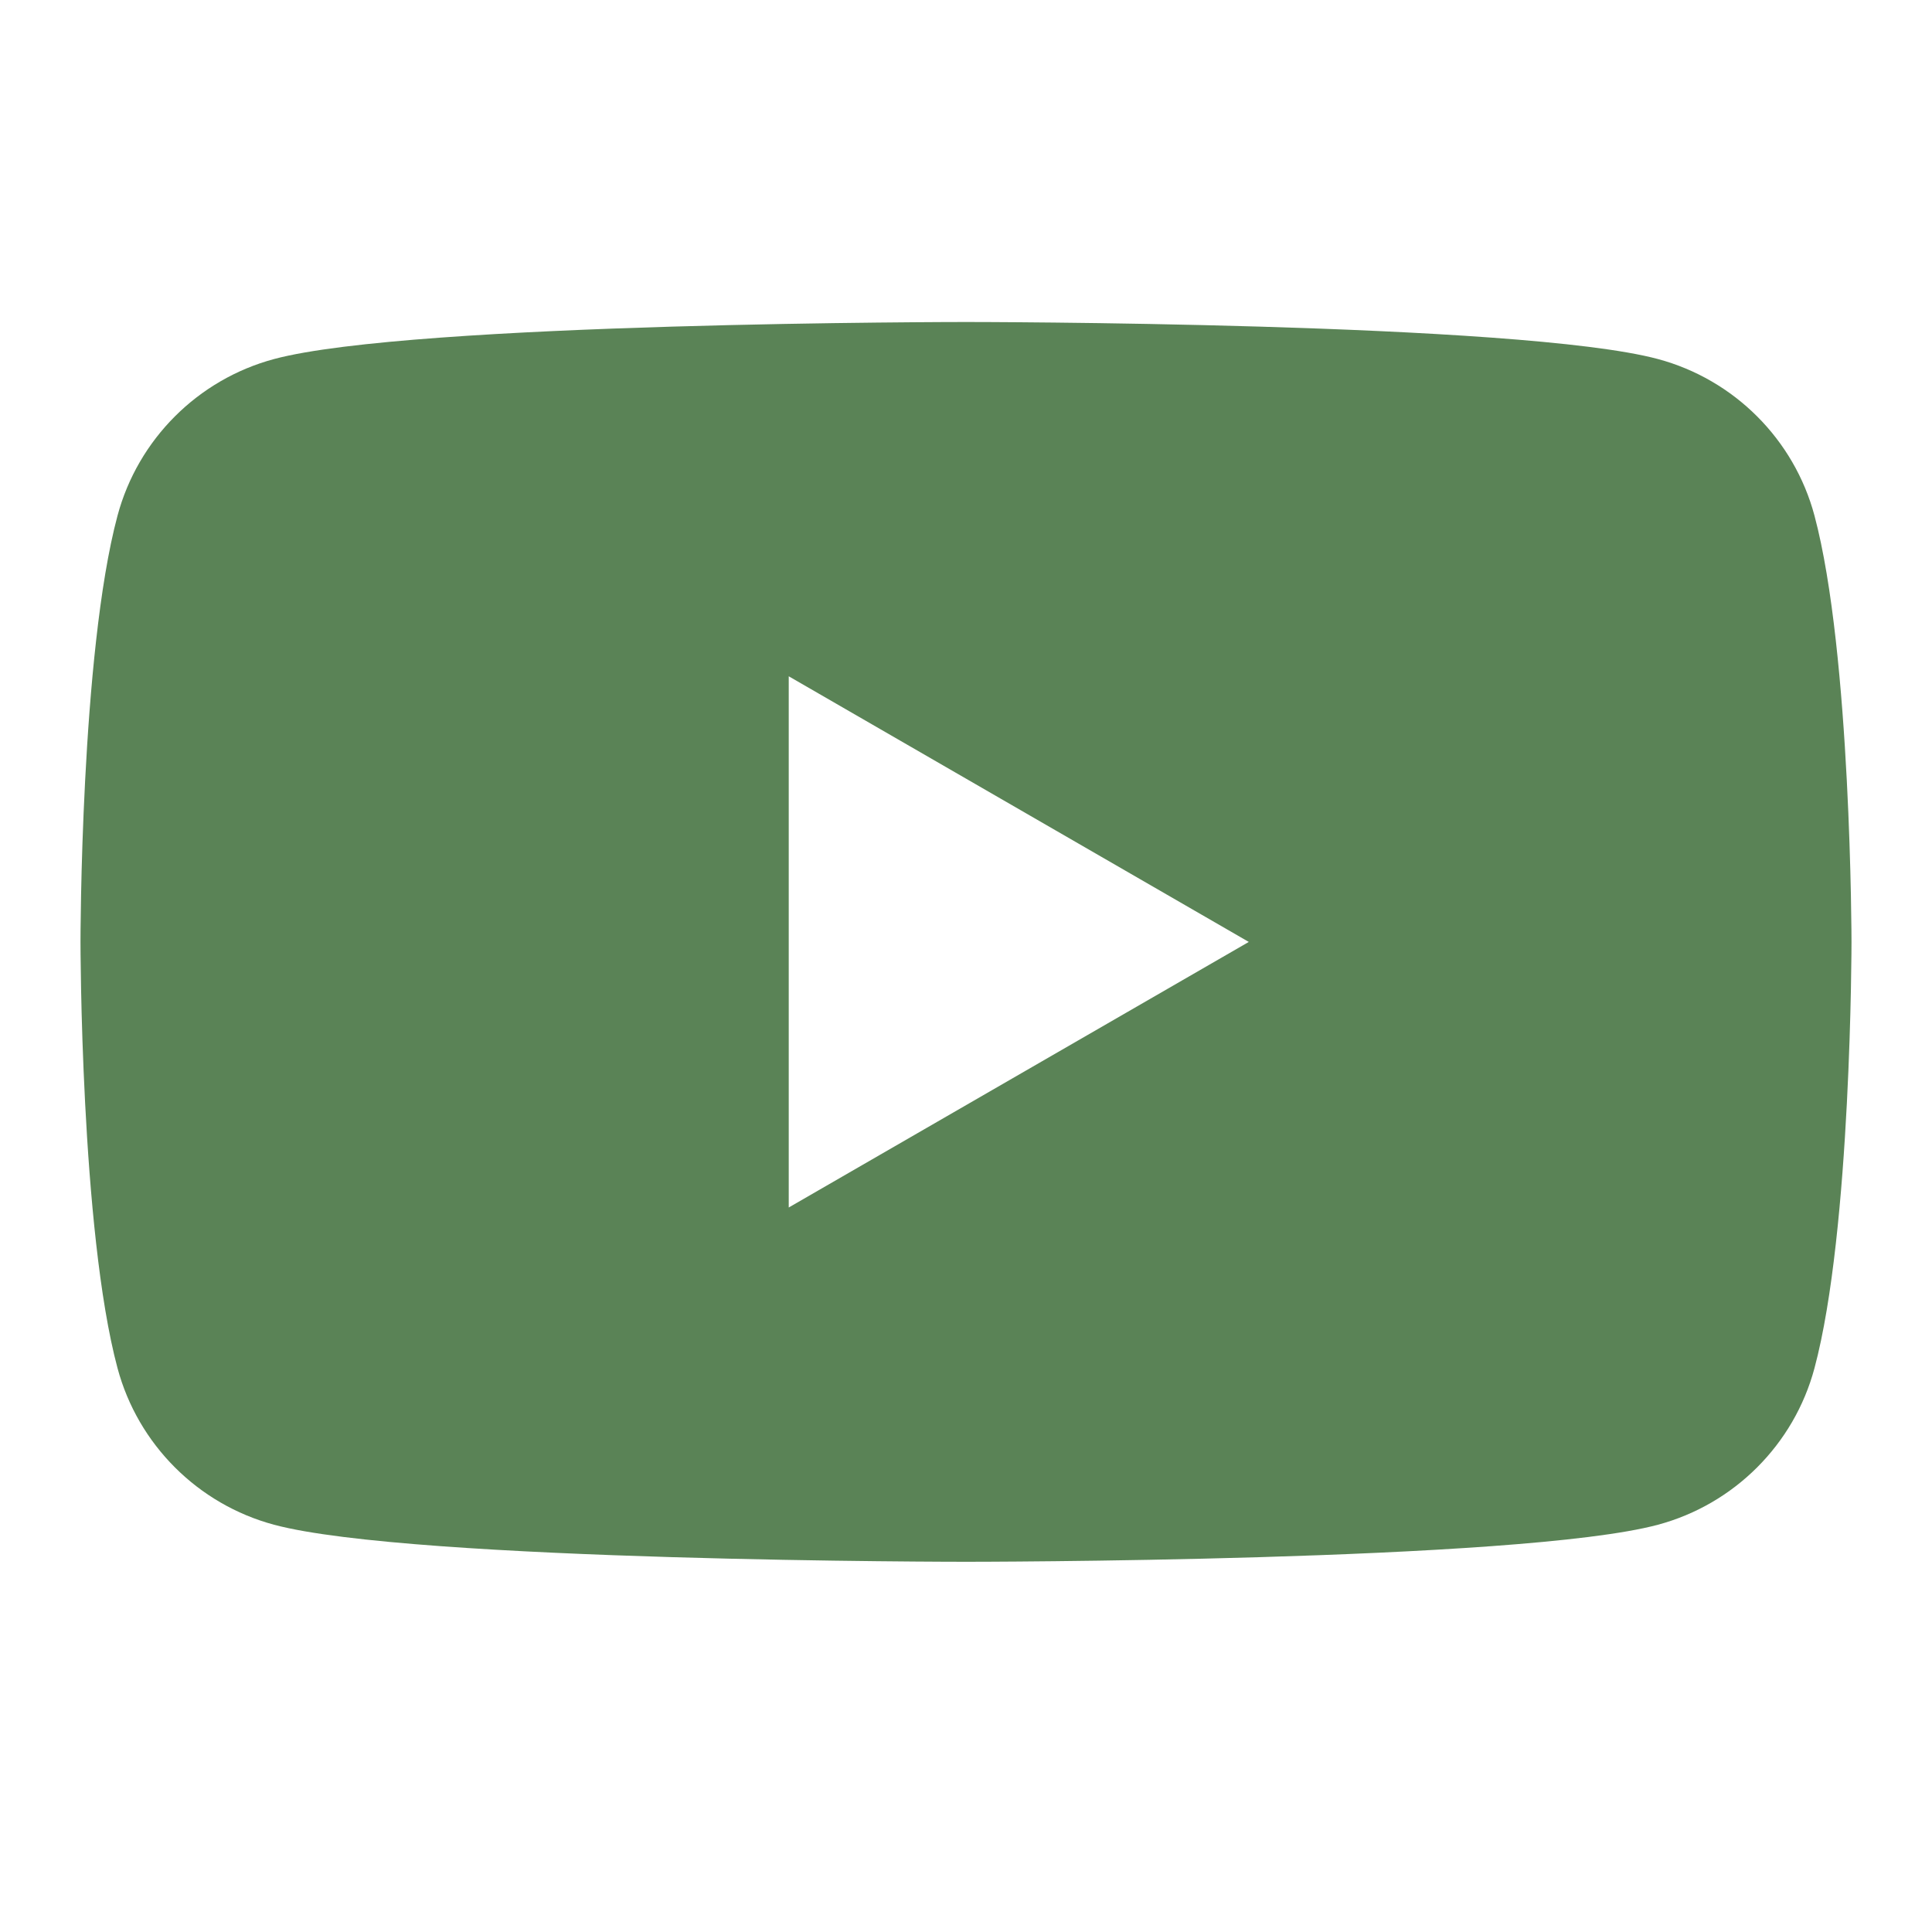
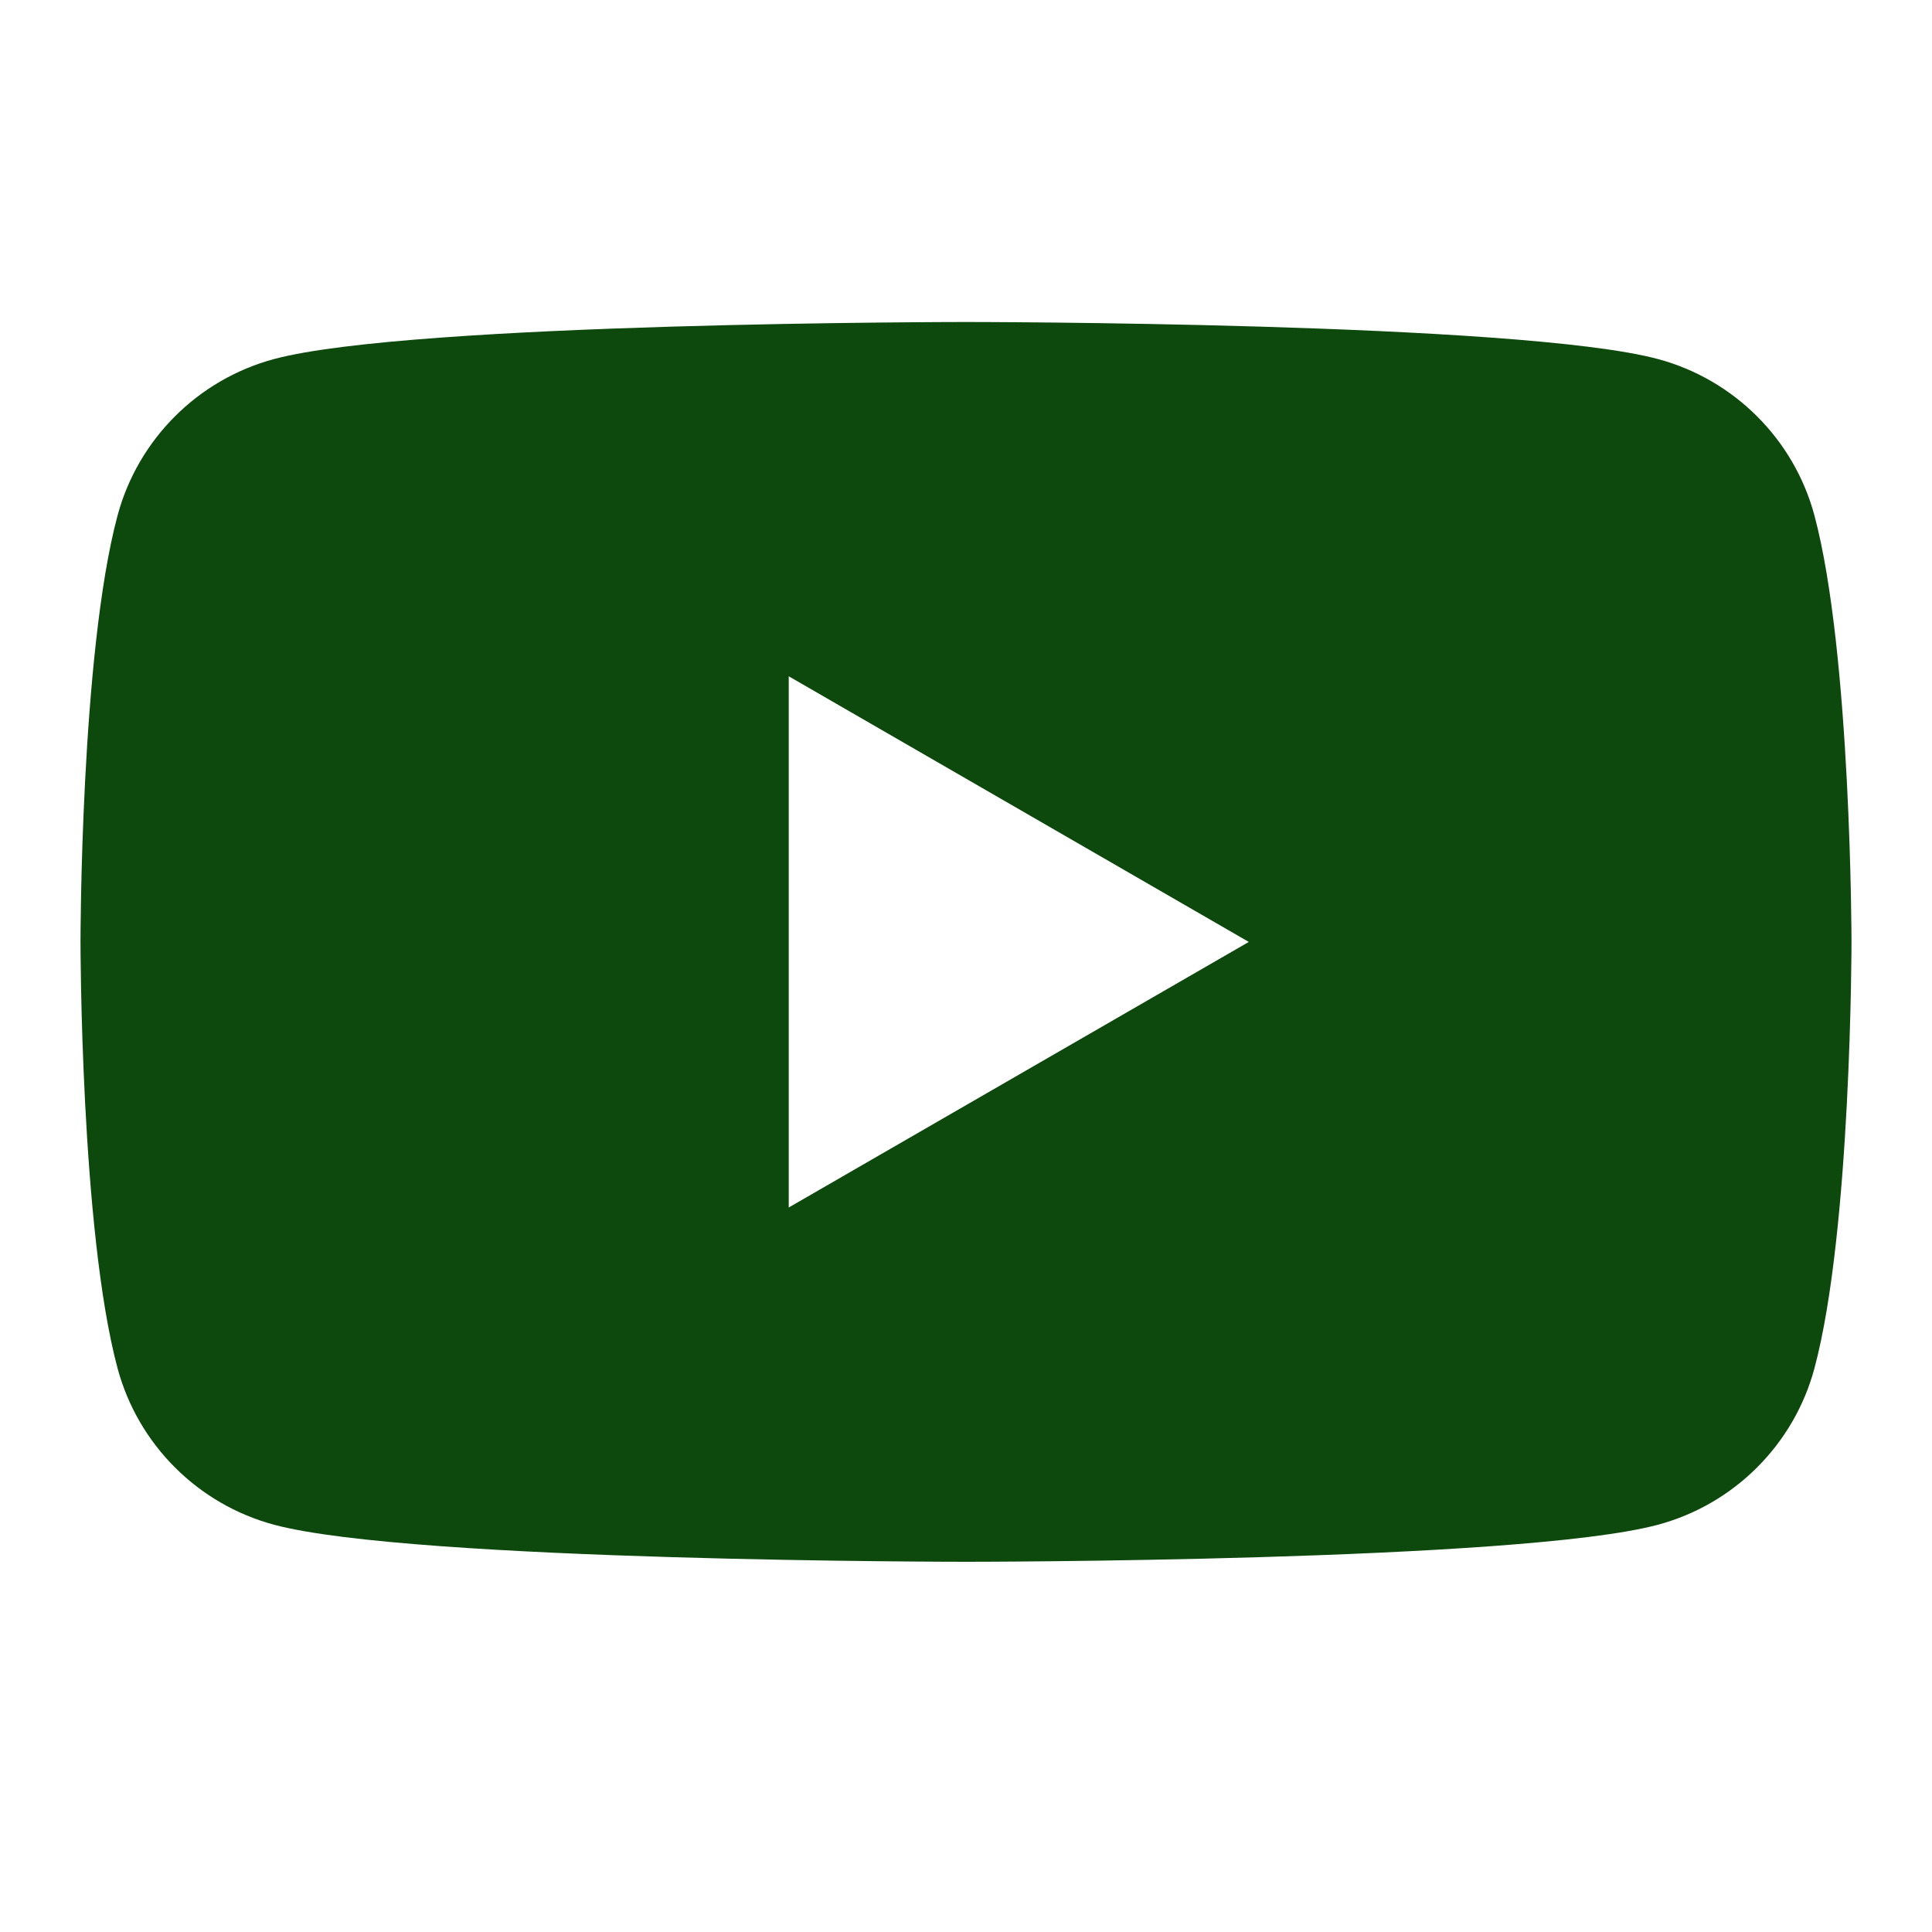
<svg xmlns="http://www.w3.org/2000/svg" width="24" height="24" viewBox="0 0 24 24" fill="none">
-   <path fill-rule="evenodd" clip-rule="evenodd" d="M20.595 4.46C21.542 4.714 22.287 5.458 22.54 6.405C22.998 8.12 23 11.7 23 11.7C23 11.7 23 15.281 22.54 16.996C22.287 17.943 21.542 18.687 20.595 18.941C18.88 19.401 12 19.401 12 19.401C12 19.401 5.12 19.401 3.405 18.941C2.458 18.687 1.714 17.943 1.46 16.996C1 15.281 1 11.7 1 11.7C1 11.7 1 8.12 1.46 6.405C1.714 5.458 2.458 4.714 3.405 4.46C5.12 4 12 4 12 4C12 4 18.88 4 20.595 4.46ZM15.513 11.701L9.798 15V8.401L15.513 11.701Z" fill="#5A8356" />
+   <path fill-rule="evenodd" clip-rule="evenodd" d="M20.595 4.46C21.542 4.714 22.287 5.458 22.54 6.405C22.998 8.12 23 11.7 23 11.7C23 11.7 23 15.281 22.54 16.996C22.287 17.943 21.542 18.687 20.595 18.941C18.88 19.401 12 19.401 12 19.401C12 19.401 5.12 19.401 3.405 18.941C2.458 18.687 1.714 17.943 1.46 16.996C1 15.281 1 11.7 1 11.7C1 11.7 1 8.12 1.46 6.405C1.714 5.458 2.458 4.714 3.405 4.46C5.12 4 12 4 12 4C12 4 18.88 4 20.595 4.46ZM15.513 11.701L9.798 15V8.401L15.513 11.701Z" fill="#0D490D" />
</svg>
